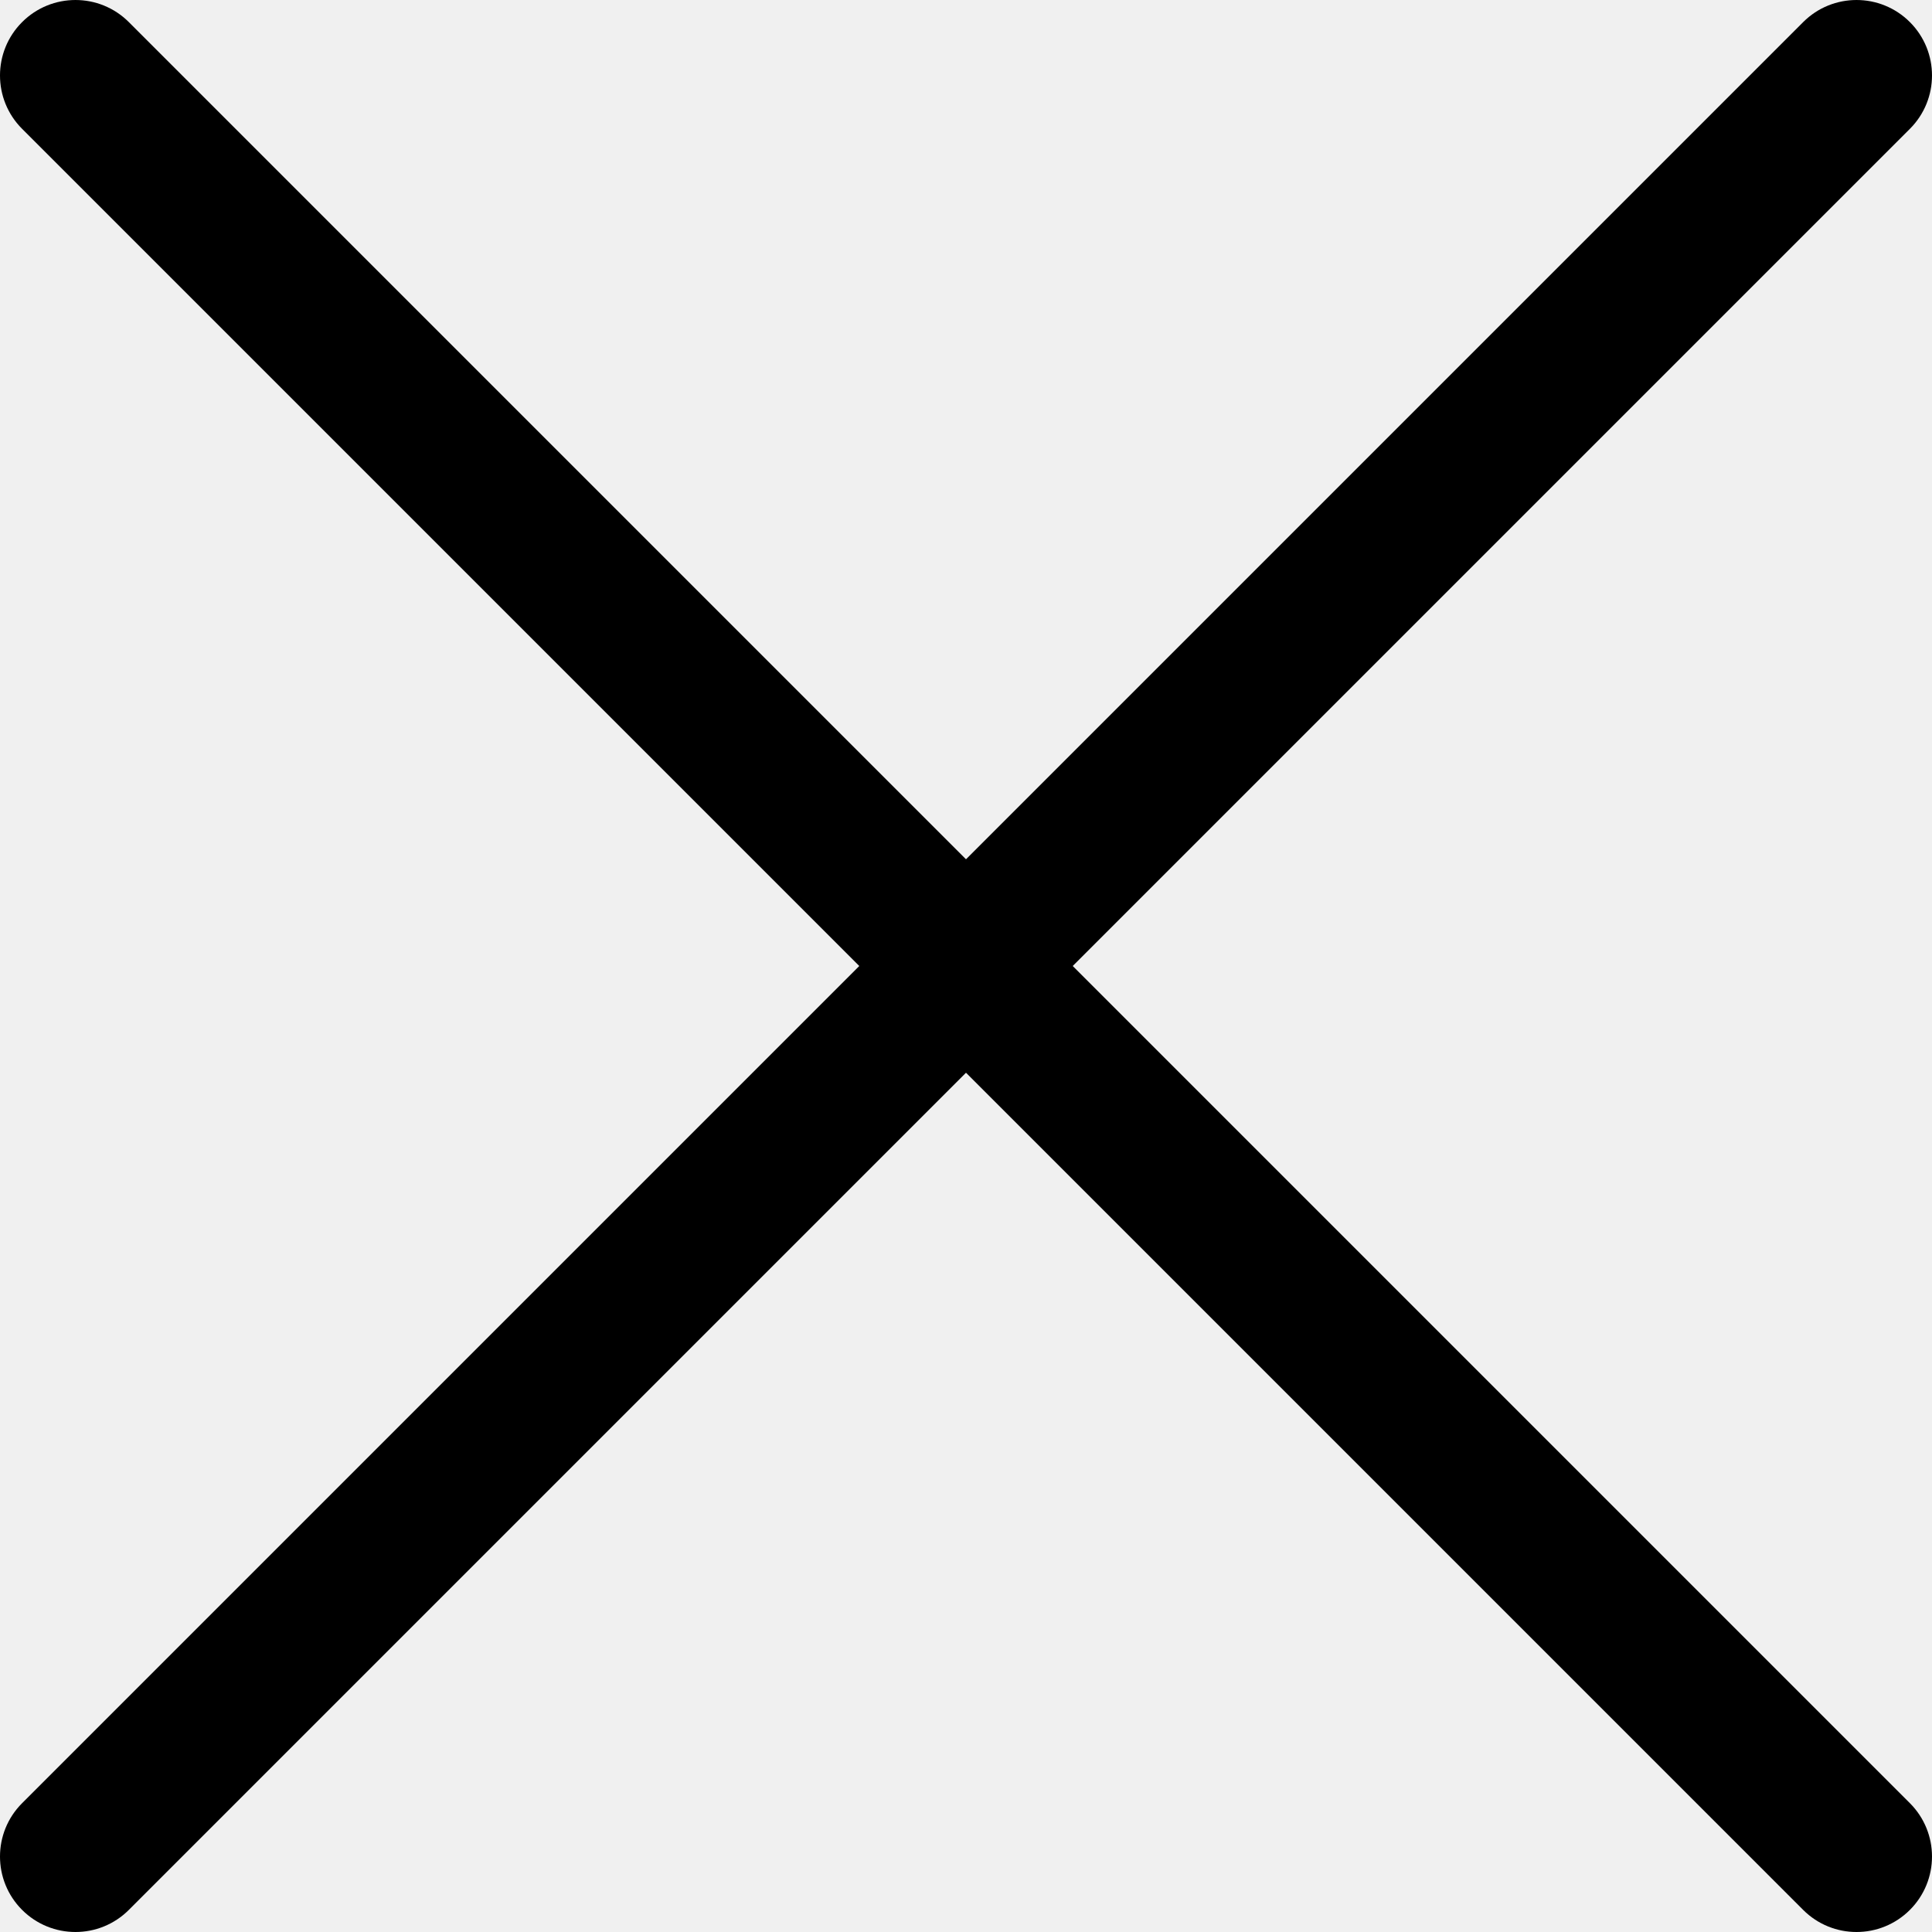
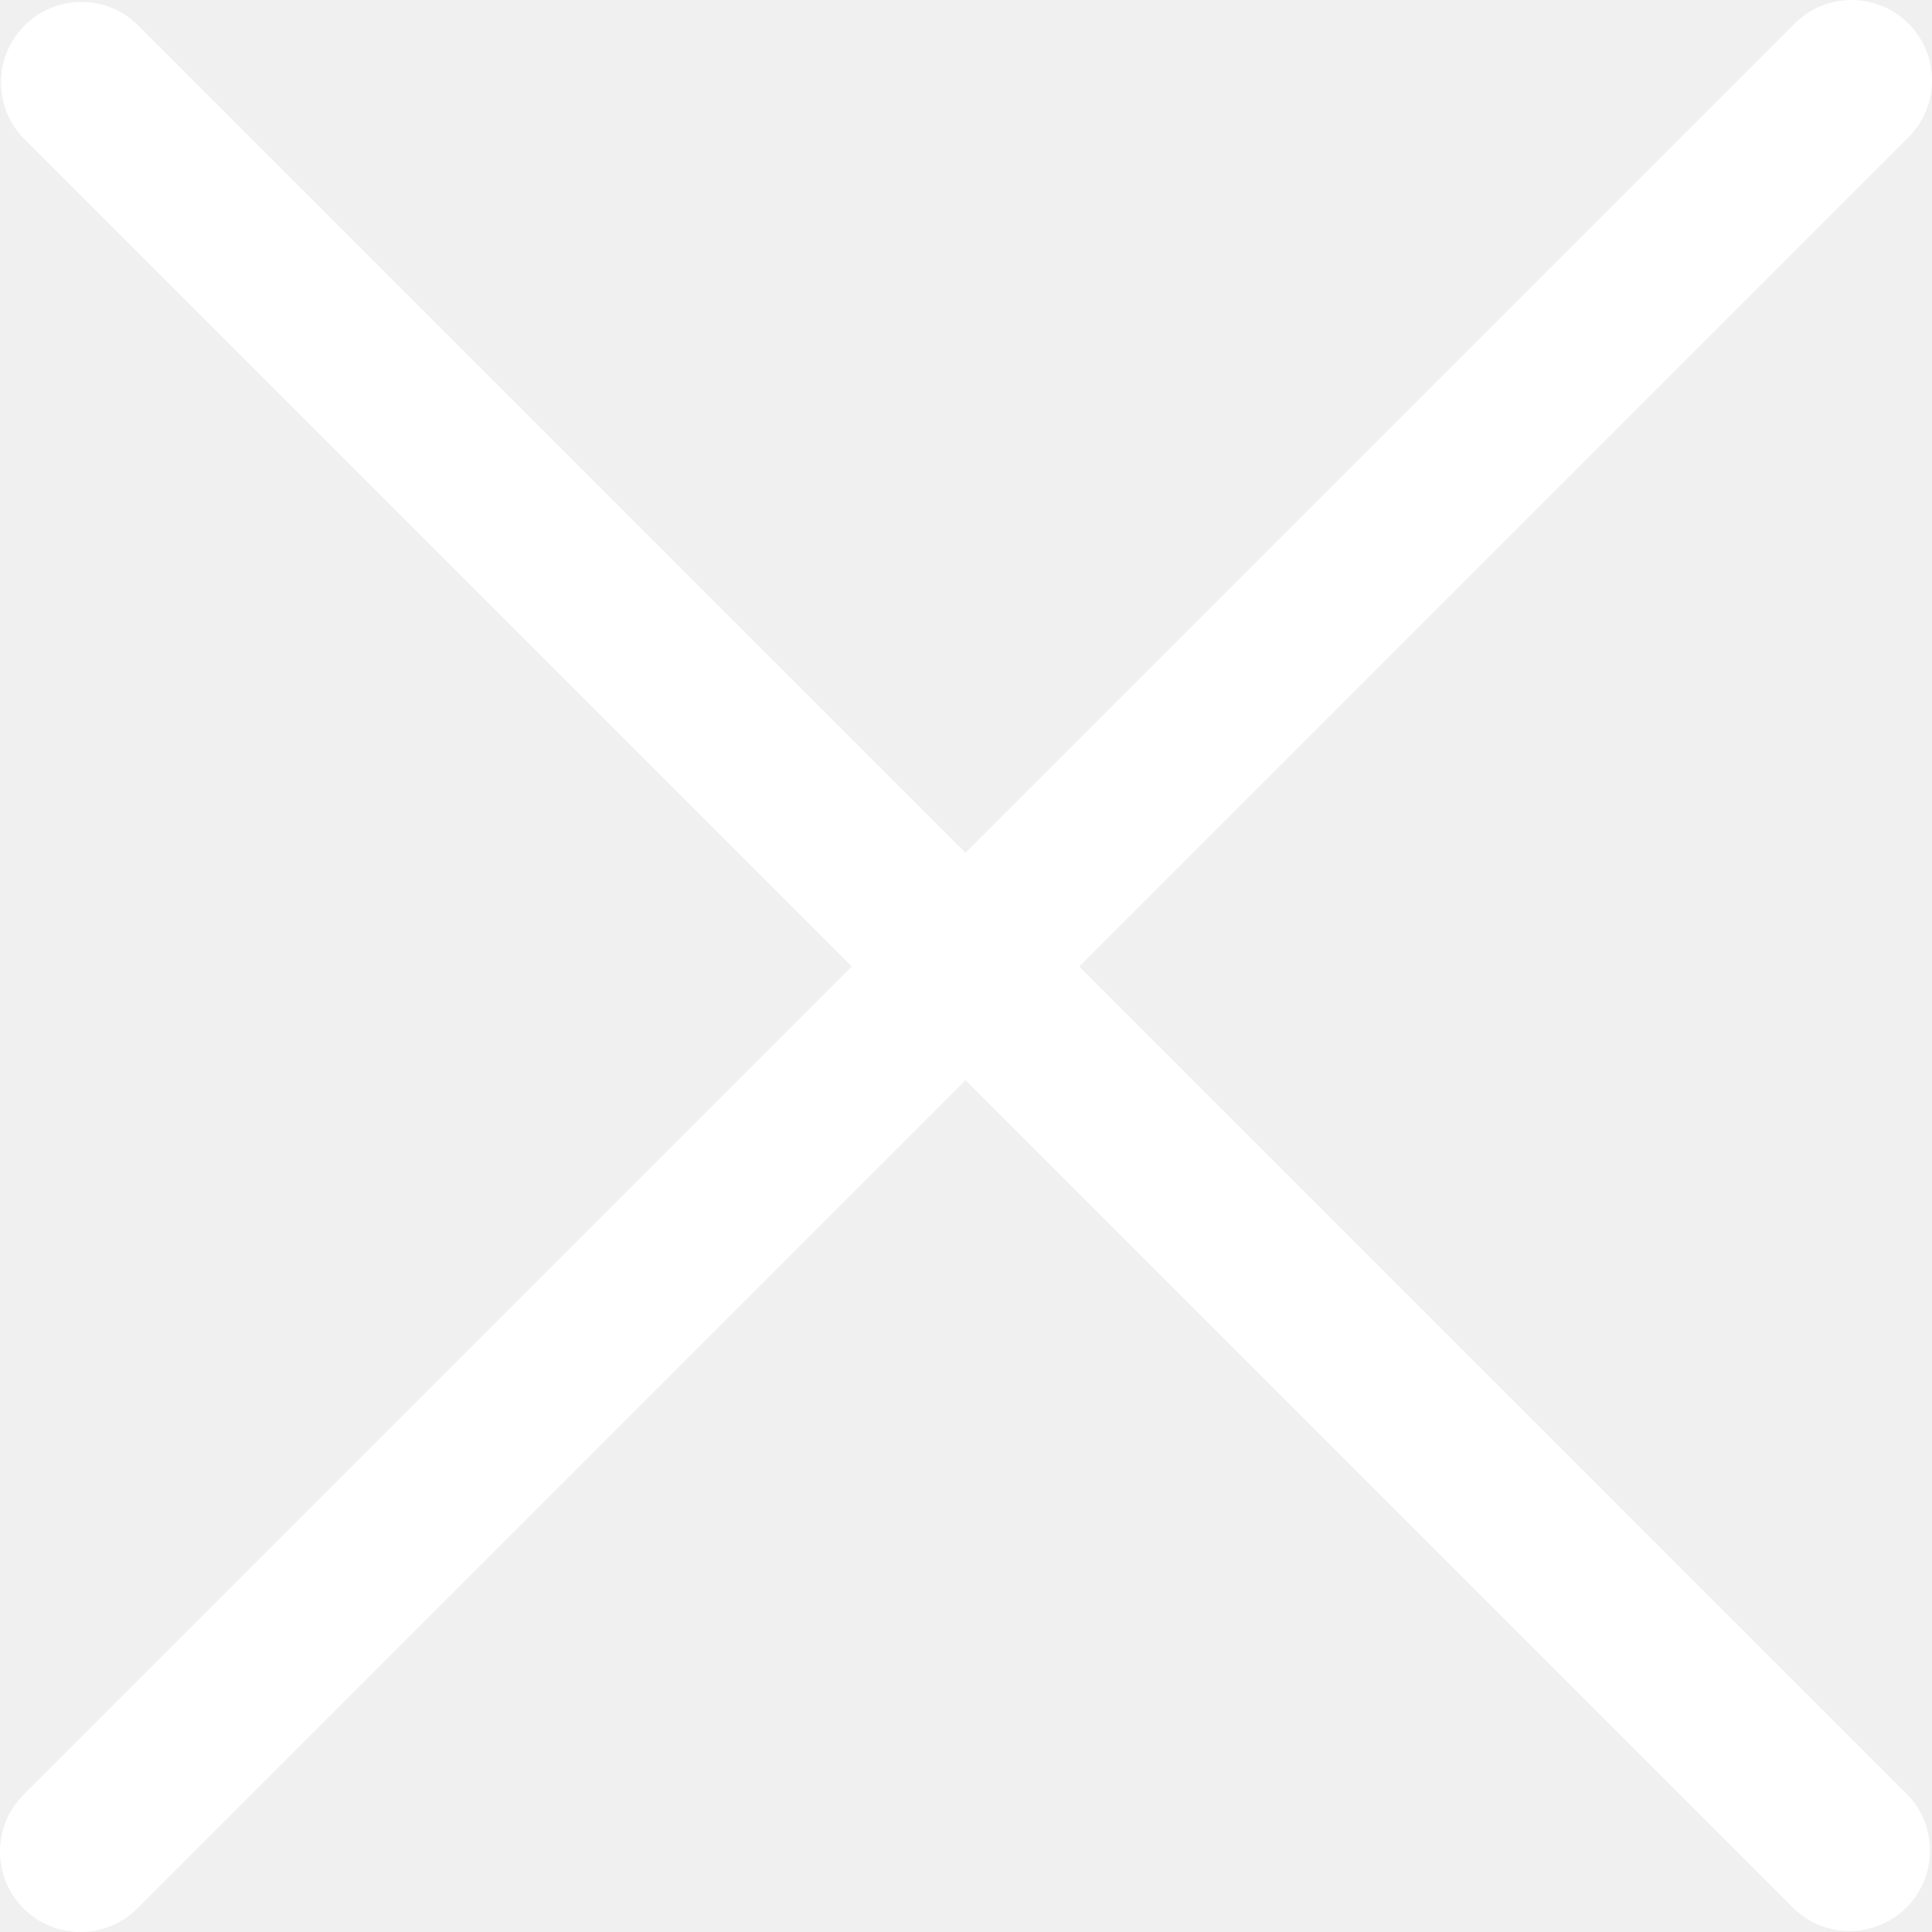
- <svg xmlns="http://www.w3.org/2000/svg" version="1.1" id="Capa_1" x="0px" y="0px" viewBox="0 0 512.001 512.001" style="enable-background:new 0 0 512.001 512.001;" xml:space="preserve">
+ <svg xmlns="http://www.w3.org/2000/svg" version="1.1" width="512" height="512" x="0" y="0" viewBox="0 0 409.806 409.806" style="enable-background:new 0 0 512 512" xml:space="preserve" class="">
  <g>
    <g>
-       <path d="M284.286,256.002L506.143,34.144c7.811-7.811,7.811-20.475,0-28.285c-7.811-7.81-20.475-7.811-28.285,0L256,227.717    L34.143,5.859c-7.811-7.811-20.475-7.811-28.285,0c-7.81,7.811-7.811,20.475,0,28.285l221.857,221.857L5.858,477.859    c-7.811,7.811-7.811,20.475,0,28.285c3.905,3.905,9.024,5.857,14.143,5.857c5.119,0,10.237-1.952,14.143-5.857L256,284.287    l221.857,221.857c3.905,3.905,9.024,5.857,14.143,5.857s10.237-1.952,14.143-5.857c7.811-7.811,7.811-20.475,0-28.285    L284.286,256.002z" />
+       <g>
+         <path d="M228.929,205.01L404.596,29.343c6.78-6.548,6.968-17.352,0.42-24.132c-6.548-6.78-17.352-6.968-24.132-0.42    c-0.142,0.137-0.282,0.277-0.42,0.42L204.796,180.878L29.129,5.21c-6.78-6.548-17.584-6.36-24.132,0.42    c-6.388,6.614-6.388,17.099,0,23.713L180.664,205.01L4.997,380.677c-6.663,6.664-6.663,17.468,0,24.132    c6.664,6.662,17.468,6.662,24.132,0l175.667-175.667l175.667,175.667c6.78,6.548,17.584,6.36,24.132-0.42    c6.387-6.614,6.387-17.099,0-23.712L228.929,205.01z" fill="#ffffff" data-original="#000000" style="" class="" />
+       </g>
    </g>
+     <g>
+ </g>
+     <g>
+ </g>
+     <g>
+ </g>
+     <g>
+ </g>
+     <g>
+ </g>
+     <g>
+ </g>
+     <g>
+ </g>
+     <g>
+ </g>
+     <g>
+ </g>
+     <g>
+ </g>
+     <g>
+ </g>
+     <g>
+ </g>
+     <g>
+ </g>
+     <g>
+ </g>
+     <g>
+ </g>
  </g>
-   <g>
- </g>
-   <g>
- </g>
-   <g>
- </g>
-   <g>
- </g>
-   <g>
- </g>
-   <g>
- </g>
-   <g>
- </g>
-   <g>
- </g>
-   <g>
- </g>
-   <g>
- </g>
-   <g>
- </g>
-   <g>
- </g>
-   <g>
- </g>
-   <g>
- </g>
-   <g>
- </g>
</svg>
